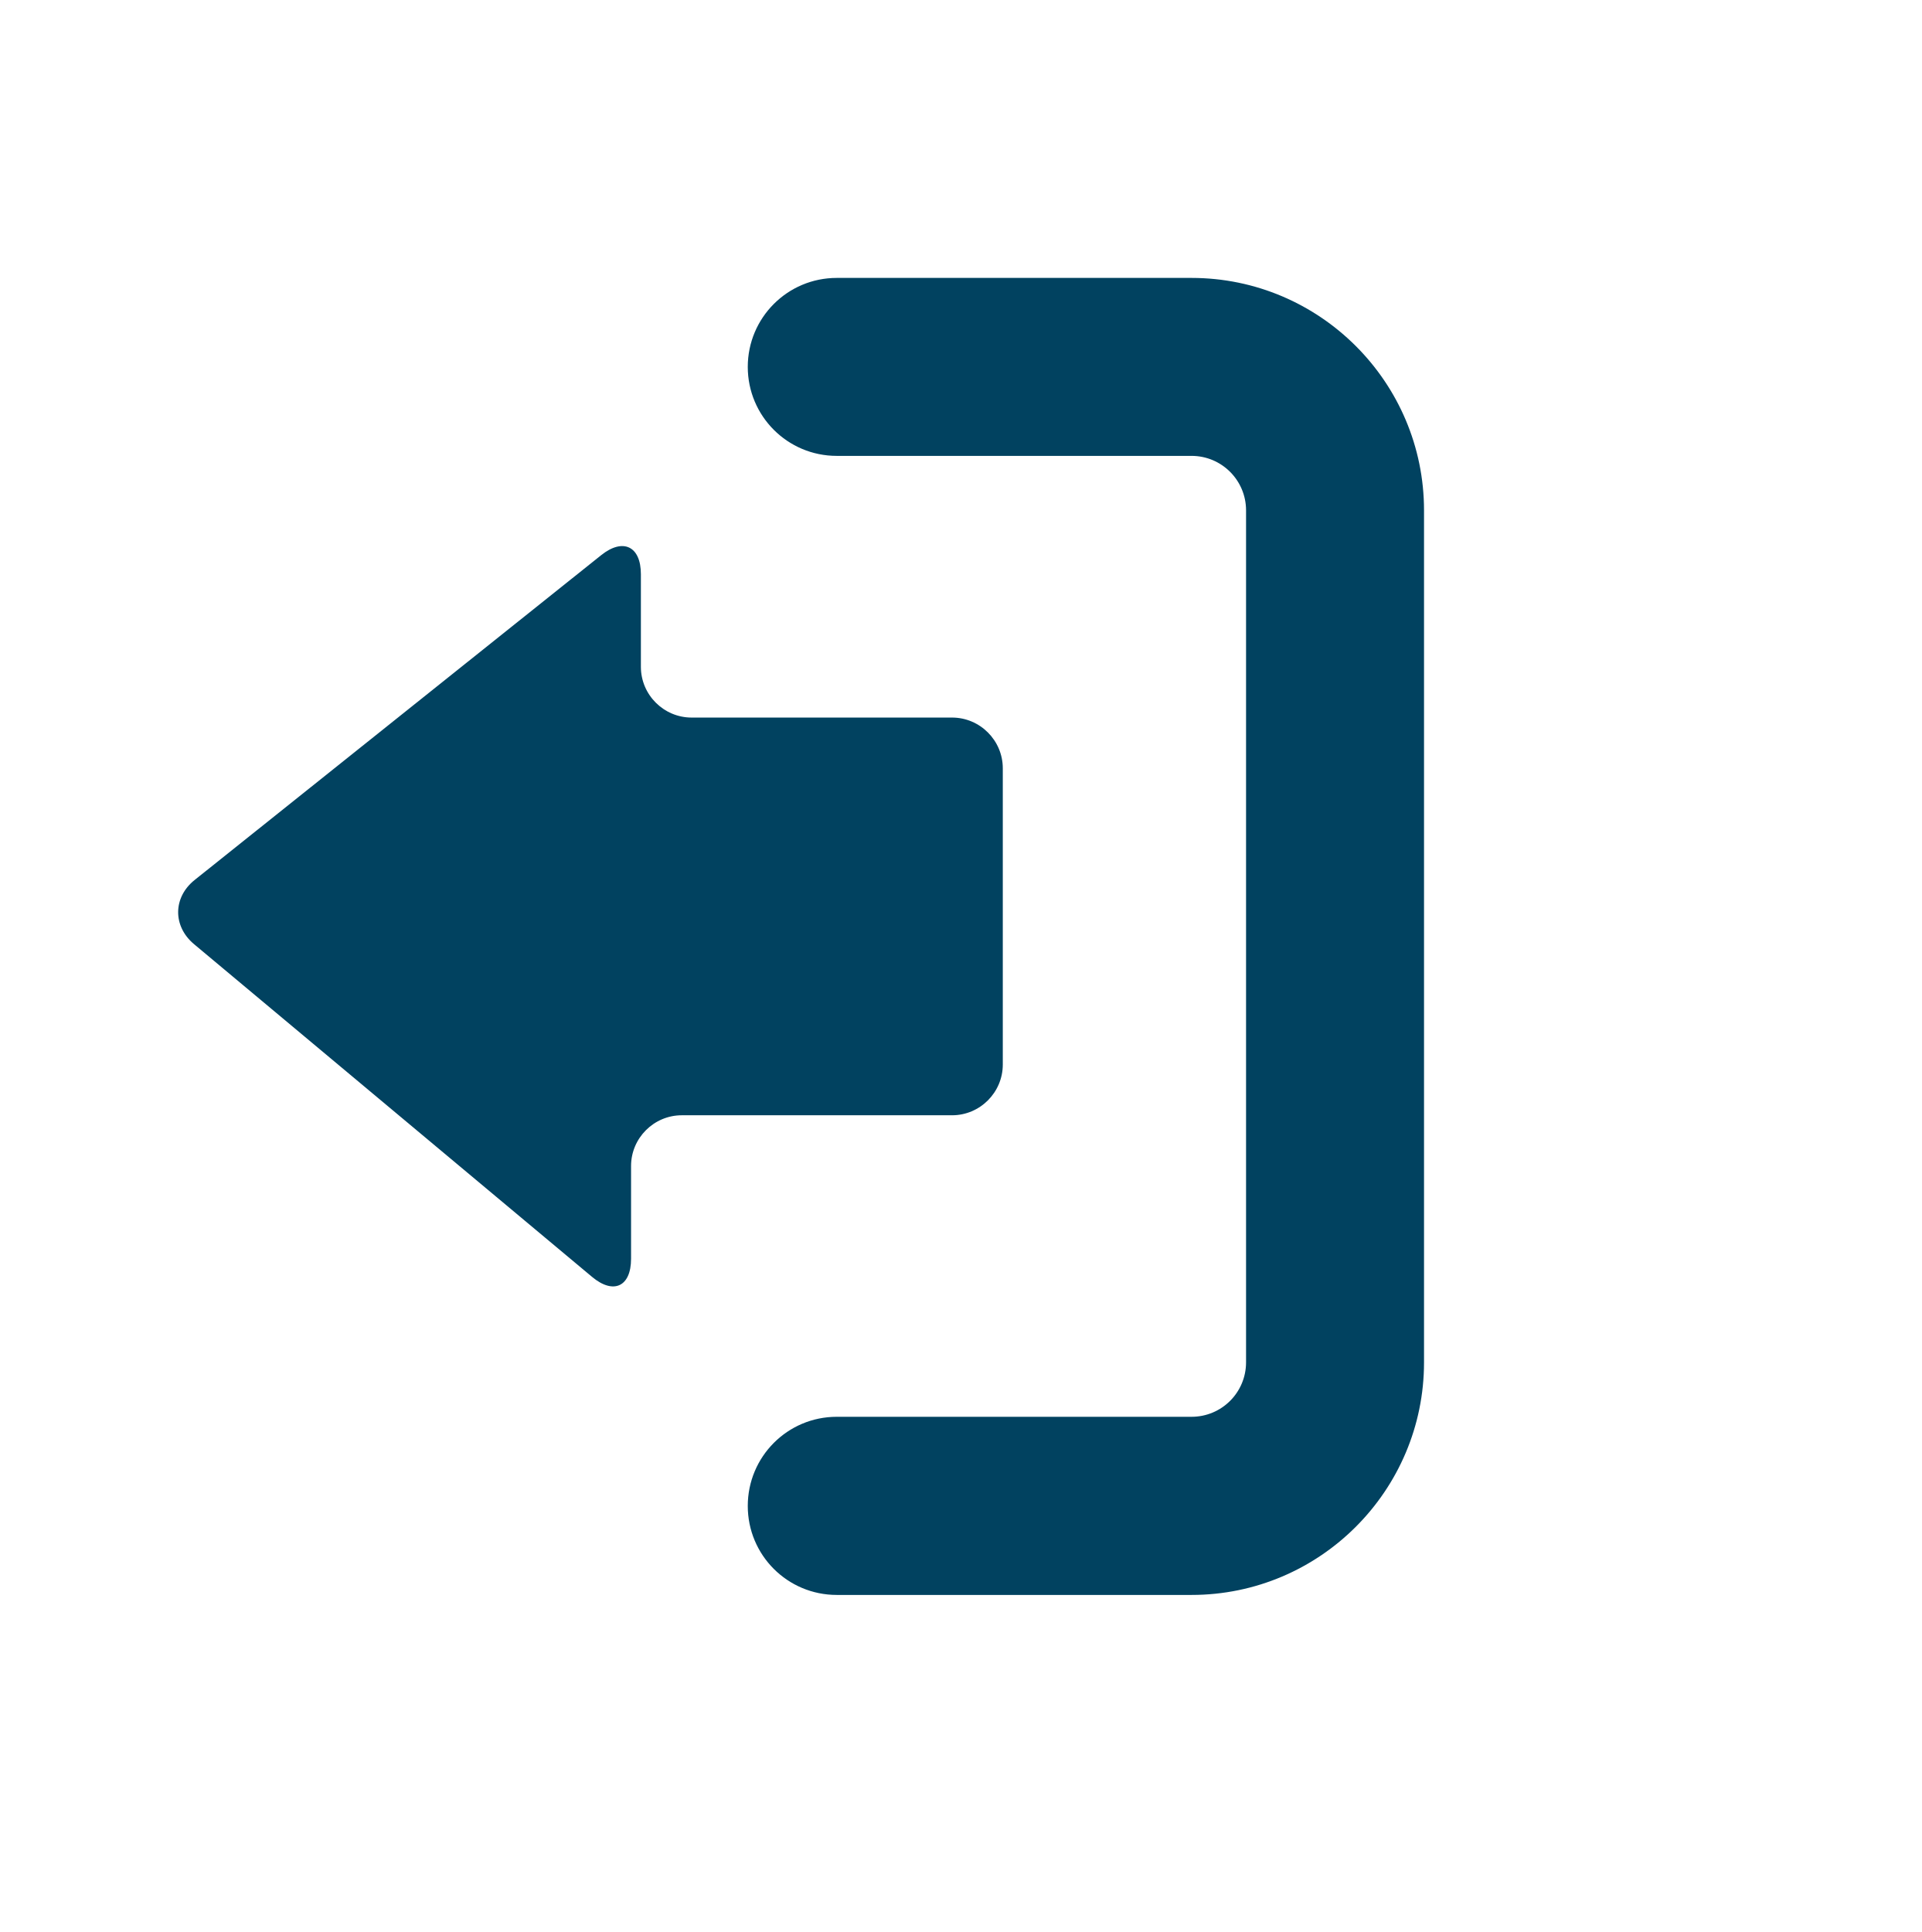
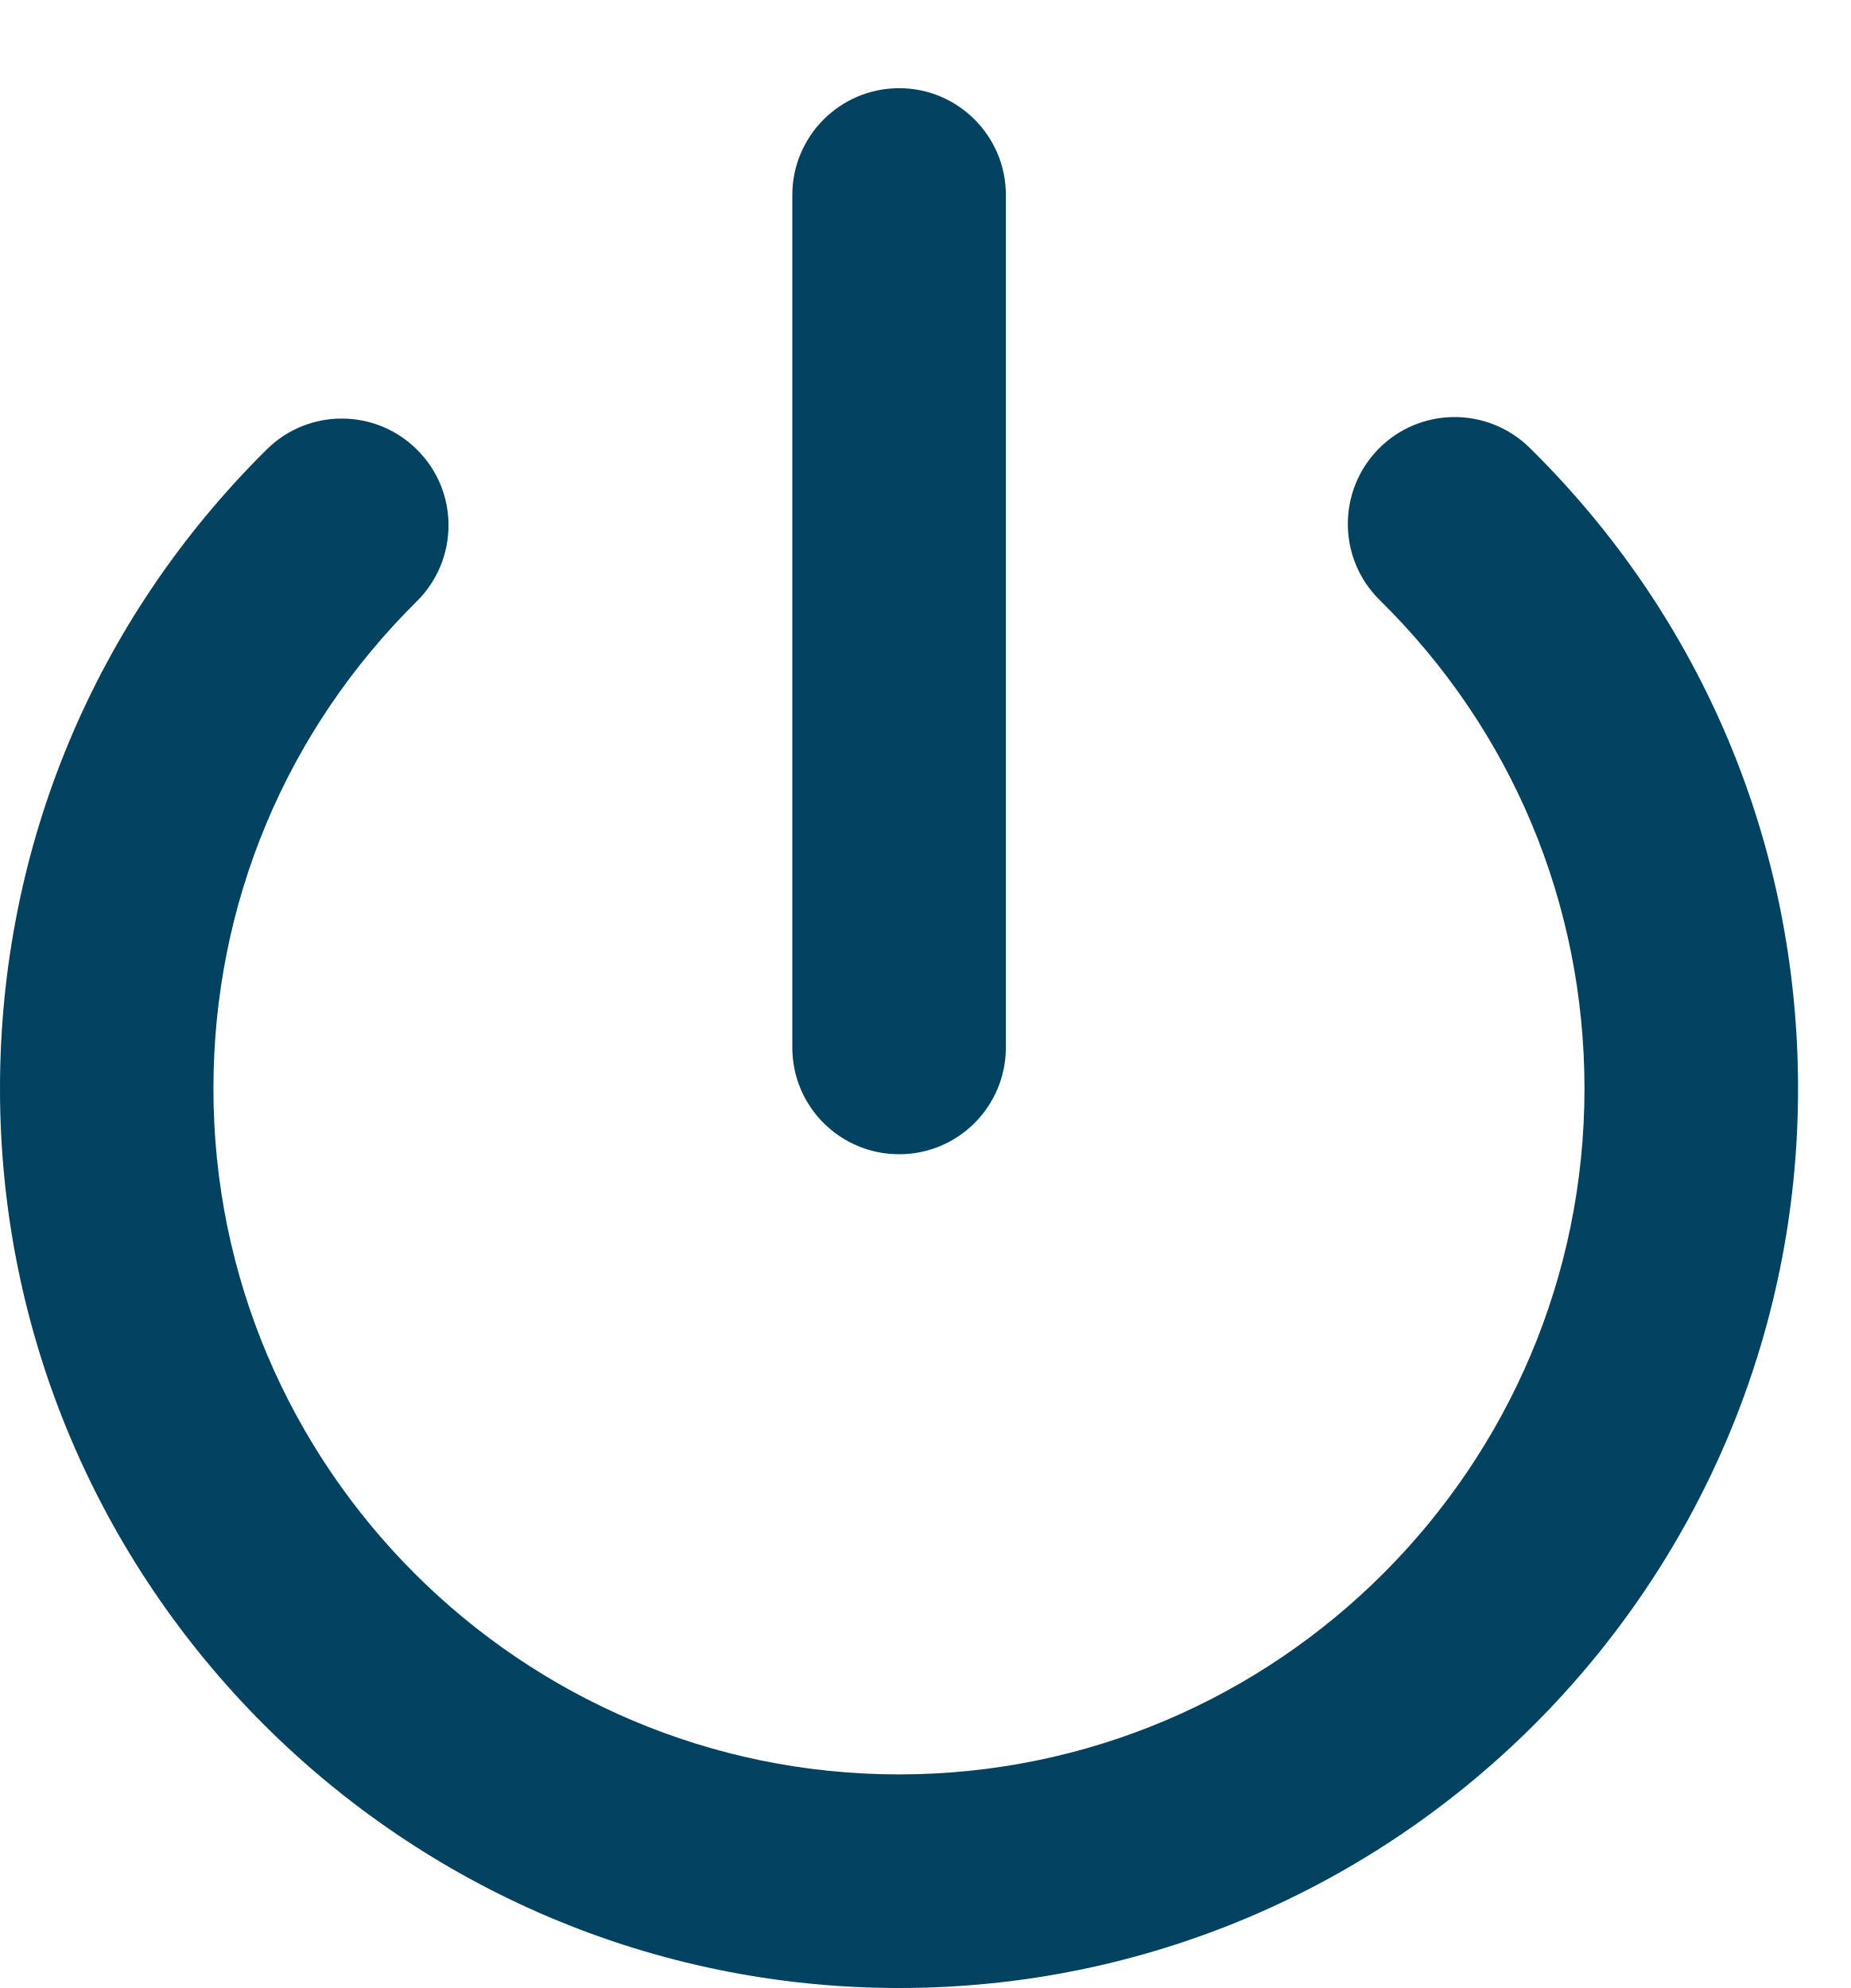
- <svg xmlns="http://www.w3.org/2000/svg" version="1.1" x="0px" y="0px" width="21.9px" height="22.016px" viewBox="0 0 21.9 22.016" enable-background="new 0 0 21.9 22.016" xml:space="preserve">
-   <g id="Ebene_1" display="none">
-     <path fill="#014260" d="M5.74,8.079C5.464,7.71,5.192,7.331,4.905,6.965C4.813,6.848,4.822,6.772,4.9,6.66   c0.5-0.717,1.104-1.322,1.819-1.824c0.127-0.088,0.213-0.102,0.344,0.005c0.355,0.286,0.729,0.552,1.091,0.821   C8.39,5.569,8.617,5.49,8.832,5.385c0.067-0.032,0.13-0.127,0.145-0.203c0.069-0.421,0.122-0.846,0.191-1.267   C9.179,3.854,9.256,3.77,9.314,3.758c0.9-0.185,1.806-0.185,2.708,0.003c0.056,0.013,0.125,0.104,0.135,0.168   c0.07,0.413,0.132,0.828,0.181,1.244c0.018,0.129,0.062,0.203,0.187,0.229c0.021,0.005,0.046,0.012,0.063,0.023   C13.018,5.73,13.374,5.6,13.72,5.26c0.163-0.162,0.378-0.273,0.552-0.426c0.121-0.105,0.205-0.085,0.323-0.003   c0.722,0.502,1.328,1.118,1.837,1.837c0.082,0.118,0.064,0.193-0.021,0.304c-0.256,0.324-0.503,0.654-0.738,0.992   c-0.046,0.063-0.044,0.178-0.027,0.263c0.014,0.089,0.091,0.168,0.104,0.258c0.056,0.368,0.304,0.444,0.623,0.47   c0.323,0.022,0.646,0.083,0.967,0.141c0.058,0.009,0.135,0.077,0.146,0.132c0.19,0.901,0.188,1.808,0.004,2.707   c-0.011,0.062-0.098,0.136-0.159,0.146c-0.413,0.068-0.828,0.133-1.244,0.183c-0.137,0.018-0.215,0.063-0.243,0.198   c-0.015,0.066-0.037,0.139-0.075,0.192c-0.228,0.321-0.137,0.581,0.116,0.852c0.201,0.214,0.354,0.474,0.537,0.703   c0.084,0.104,0.093,0.178,0.019,0.286c-0.515,0.734-1.136,1.356-1.871,1.867c-0.109,0.077-0.186,0.063-0.285-0.019   c-0.323-0.256-0.659-0.494-0.984-0.748c-0.1-0.076-0.176-0.058-0.291-0.03c-0.514,0.119-0.754,0.418-0.742,0.951   c0.006,0.244-0.055,0.494-0.105,0.736c-0.015,0.063-0.1,0.15-0.166,0.165c-0.888,0.175-1.776,0.177-2.663-0.003   c-0.063-0.016-0.146-0.105-0.159-0.171C9.103,16.83,9.054,16.412,8.982,16c-0.018-0.084-0.101-0.174-0.177-0.229   c-0.456-0.318-0.855-0.229-1.229,0.165c-0.154,0.162-0.364,0.27-0.533,0.414c-0.104,0.092-0.182,0.075-0.285,0.005   c-0.729-0.507-1.347-1.125-1.854-1.854c-0.082-0.116-0.072-0.194,0.015-0.307c0.255-0.32,0.503-0.651,0.738-0.988   c0.046-0.064,0.043-0.18,0.029-0.266c-0.018-0.088-0.094-0.168-0.104-0.256c-0.05-0.372-0.302-0.447-0.62-0.471   c-0.315-0.024-0.632-0.078-0.943-0.139c-0.068-0.014-0.163-0.095-0.178-0.156c-0.181-0.895-0.183-1.79,0.001-2.687   c0.015-0.061,0.101-0.136,0.16-0.146C4.415,9.02,4.839,8.969,5.26,8.897C5.336,8.885,5.43,8.823,5.463,8.755   C5.567,8.539,5.646,8.312,5.74,8.079z M10.624,7.996C9.216,7.995,8.08,9.135,8.082,10.548c0.002,1.397,1.134,2.53,2.536,2.532   c1.401,0.004,2.565-1.158,2.552-2.552C13.157,9.132,12.017,7.998,10.624,7.996z" />
+ <svg xmlns="http://www.w3.org/2000/svg" version="1.1" id="Ebene_1" x="0px" y="0px" width="12.486px" height="13.412px" viewBox="0 8.604 12.486 13.412" enable-background="new 0 8.604 12.486 13.412" xml:space="preserve">
+   <g id="Ebene_1_1_" display="none">
+     <path display="inline" fill="#014260" d="M5.74,8.079C5.464,7.71,5.192,7.331,4.905,6.965C4.813,6.848,4.822,6.772,4.9,6.66   c0.5-0.718,1.104-1.322,1.819-1.824c0.127-0.088,0.213-0.103,0.344,0.005c0.354,0.286,0.729,0.552,1.091,0.821   C8.39,5.569,8.617,5.49,8.832,5.385c0.067-0.032,0.13-0.127,0.146-0.203c0.068-0.421,0.122-0.846,0.19-1.267   C9.179,3.854,9.256,3.77,9.314,3.758c0.899-0.186,1.806-0.186,2.708,0.003c0.056,0.013,0.125,0.104,0.135,0.168   c0.07,0.413,0.132,0.828,0.181,1.244c0.019,0.129,0.063,0.203,0.188,0.229c0.021,0.006,0.046,0.013,0.063,0.023   C13.018,5.73,13.374,5.6,13.72,5.26c0.162-0.162,0.378-0.273,0.552-0.426c0.121-0.105,0.205-0.085,0.323-0.003   c0.722,0.502,1.327,1.118,1.837,1.837c0.082,0.118,0.063,0.192-0.021,0.304c-0.256,0.324-0.503,0.654-0.738,0.992   c-0.046,0.063-0.044,0.178-0.026,0.263c0.014,0.089,0.091,0.168,0.104,0.258c0.057,0.368,0.305,0.444,0.623,0.471   c0.323,0.021,0.646,0.083,0.967,0.141c0.059,0.009,0.136,0.077,0.146,0.132c0.189,0.901,0.188,1.809,0.004,2.707   c-0.011,0.063-0.098,0.136-0.159,0.146c-0.413,0.067-0.828,0.133-1.244,0.183c-0.137,0.019-0.215,0.063-0.242,0.198   c-0.016,0.065-0.037,0.139-0.075,0.191c-0.229,0.321-0.138,0.581,0.116,0.853c0.2,0.214,0.354,0.474,0.536,0.703   c0.084,0.104,0.094,0.178,0.02,0.286c-0.516,0.733-1.136,1.355-1.871,1.866c-0.109,0.077-0.187,0.063-0.285-0.019   c-0.323-0.256-0.659-0.494-0.984-0.748c-0.1-0.076-0.176-0.058-0.29-0.03c-0.515,0.119-0.755,0.418-0.742,0.951   c0.006,0.244-0.056,0.494-0.105,0.736c-0.015,0.063-0.1,0.149-0.166,0.165c-0.888,0.175-1.775,0.177-2.663-0.003   c-0.063-0.017-0.146-0.105-0.159-0.171C9.103,16.83,9.054,16.412,8.982,16c-0.019-0.084-0.102-0.174-0.177-0.229   c-0.456-0.317-0.855-0.229-1.229,0.165c-0.154,0.162-0.364,0.271-0.533,0.414c-0.104,0.092-0.182,0.075-0.285,0.005   c-0.729-0.507-1.347-1.125-1.854-1.854c-0.082-0.116-0.072-0.194,0.015-0.308c0.255-0.319,0.503-0.65,0.738-0.987   c0.046-0.064,0.043-0.181,0.029-0.267c-0.019-0.088-0.095-0.168-0.104-0.256c-0.05-0.372-0.302-0.447-0.62-0.471   c-0.314-0.024-0.632-0.078-0.942-0.139c-0.068-0.015-0.163-0.096-0.179-0.156c-0.181-0.896-0.183-1.79,0.001-2.688   c0.016-0.061,0.102-0.136,0.16-0.146C4.415,9.02,4.839,8.969,5.26,8.897c0.075-0.012,0.17-0.074,0.202-0.142   C5.567,8.539,5.646,8.312,5.74,8.079z M10.624,7.996C9.216,7.995,8.08,9.135,8.082,10.548c0.002,1.396,1.134,2.53,2.536,2.532   c1.401,0.004,2.565-1.158,2.552-2.553C13.157,9.132,12.017,7.998,10.624,7.996z" />
    <g display="inline">
      <g>
        <g>
-           <path fill="#014260" d="M16.455,17.196c0,0.469-0.383,0.852-0.851,0.852H5.85c-0.469,0-0.852-0.383-0.852-0.852v-3.119      c0-0.469,0.226-0.852,0.5-0.852c0.275,0,0.5,0.383,0.5,0.852v2.119c0,0.469,0.383,0.852,0.852,0.852h7.754      c0.468,0,0.851-0.383,0.851-0.852V5.326c0-0.469-0.383-0.852-0.851-0.852H6.85c-0.469,0-0.852,0.383-0.852,0.852v2.042      c0,0.468-0.225,0.851-0.5,0.851c-0.274,0-0.5-0.383-0.5-0.851V4.326c0-0.469,0.383-0.852,0.852-0.852h9.754      c0.468,0,0.851,0.383,0.851,0.852V17.196z" />
+           <path fill="#014260" d="M16.455,17.196c0,0.47-0.383,0.853-0.851,0.853H5.85c-0.47,0-0.853-0.383-0.853-0.853v-3.118      c0-0.47,0.227-0.853,0.5-0.853c0.275,0,0.5,0.383,0.5,0.853v2.118c0,0.47,0.383,0.853,0.853,0.853h7.754      c0.468,0,0.851-0.383,0.851-0.853V5.326c0-0.47-0.383-0.853-0.851-0.853H6.85c-0.47,0-0.853,0.383-0.853,0.853v2.042      c0,0.468-0.225,0.851-0.5,0.851c-0.273,0-0.5-0.383-0.5-0.851V4.326c0-0.47,0.383-0.853,0.853-0.853h9.754      c0.468,0,0.851,0.383,0.851,0.853V17.196z" />
        </g>
      </g>
    </g>
    <g id="Pfeil_25" display="inline">
      <g>
        <g>
          <g>
-             <path fill="#014260" d="M14.478,10.463c0-0.468-0.383-0.852-0.851-0.852h-2.786c-0.468,0-0.851-0.383-0.851-0.851V7.128       c0-0.468-0.332-0.66-0.736-0.426l-6.149,3.545c-0.405,0.233-0.405,0.615,0,0.85l6.149,3.544       c0.404,0.233,0.736,0.042,0.736-0.426v-1.633c0-0.468,0.383-0.852,0.851-0.852h2.786c0.468,0,0.851-0.383,0.851-0.851V10.463z" />
+             <path fill="#014260" d="M14.478,10.463c0-0.468-0.383-0.853-0.852-0.853h-2.786c-0.468,0-0.851-0.383-0.851-0.851V7.128       c0-0.468-0.332-0.66-0.736-0.426l-6.148,3.545c-0.405,0.232-0.405,0.614,0,0.85l6.148,3.544       c0.404,0.233,0.736,0.042,0.736-0.426v-1.633c0-0.469,0.383-0.853,0.851-0.853h2.786c0.469,0,0.852-0.383,0.852-0.851V10.463z" />
          </g>
        </g>
      </g>
    </g>
  </g>
-   <g id="Ebene_2">
-     <g>
-       <g>
-         <g>
-           <g>
-             <path fill="#014260" d="M6.747,14.551c0.244,0.204,0.444,0.111,0.444-0.207v-1.057c0-0.318,0.26-0.578,0.578-0.578h3.08       c0.318,0,0.578-0.26,0.578-0.578V8.755c0-0.318-0.26-0.578-0.578-0.578H7.881c-0.318,0-0.578-0.26-0.578-0.578V6.543       c0-0.318-0.203-0.416-0.452-0.217l-4.632,3.701c-0.249,0.198-0.252,0.528-0.008,0.732L6.747,14.551z" />
-           </g>
-         </g>
-       </g>
-     </g>
-     <g>
-       <path fill="#014260" d="M13.578,18.175H9.535c-0.561,0-1.014-0.453-1.014-1.014s0.453-1.016,1.014-1.016h4.043    c0.343,0,0.621-0.277,0.621-0.621V5.816c0-0.343-0.278-0.621-0.621-0.621H9.535c-0.561,0-1.014-0.454-1.014-1.014    c0-0.56,0.453-1.014,1.014-1.014h4.043c1.461,0,2.649,1.189,2.649,2.649v9.709C16.227,16.986,15.039,18.175,13.578,18.175z" />
-     </g>
+   <g>
+     <path fill="#004260" d="M6.067,22.016C2.721,22.016,0,19.295,0,15.949c0-1.632,0.64-3.165,1.8-4.313   c0.283-0.28,0.739-0.277,1.018,0.006c0.28,0.282,0.277,0.738-0.005,1.018c-0.885,0.875-1.373,2.044-1.373,3.289   c0,2.551,2.076,4.626,4.626,4.626s4.625-2.075,4.625-4.626c0-1.25-0.491-2.421-1.382-3.297c-0.283-0.279-0.287-0.734-0.008-1.019   c0.279-0.284,0.735-0.287,1.019-0.009c1.168,1.149,1.812,2.687,1.812,4.324C12.133,19.295,9.411,22.016,6.067,22.016z" />
+   </g>
+   <g>
+     <path fill="#004260" d="M6.067,16.391c-0.398,0-0.721-0.321-0.721-0.72V9.92c0-0.398,0.323-0.721,0.721-0.721   c0.397,0,0.72,0.323,0.72,0.721v5.751C6.786,16.07,6.464,16.391,6.067,16.391z" />
  </g>
</svg>
